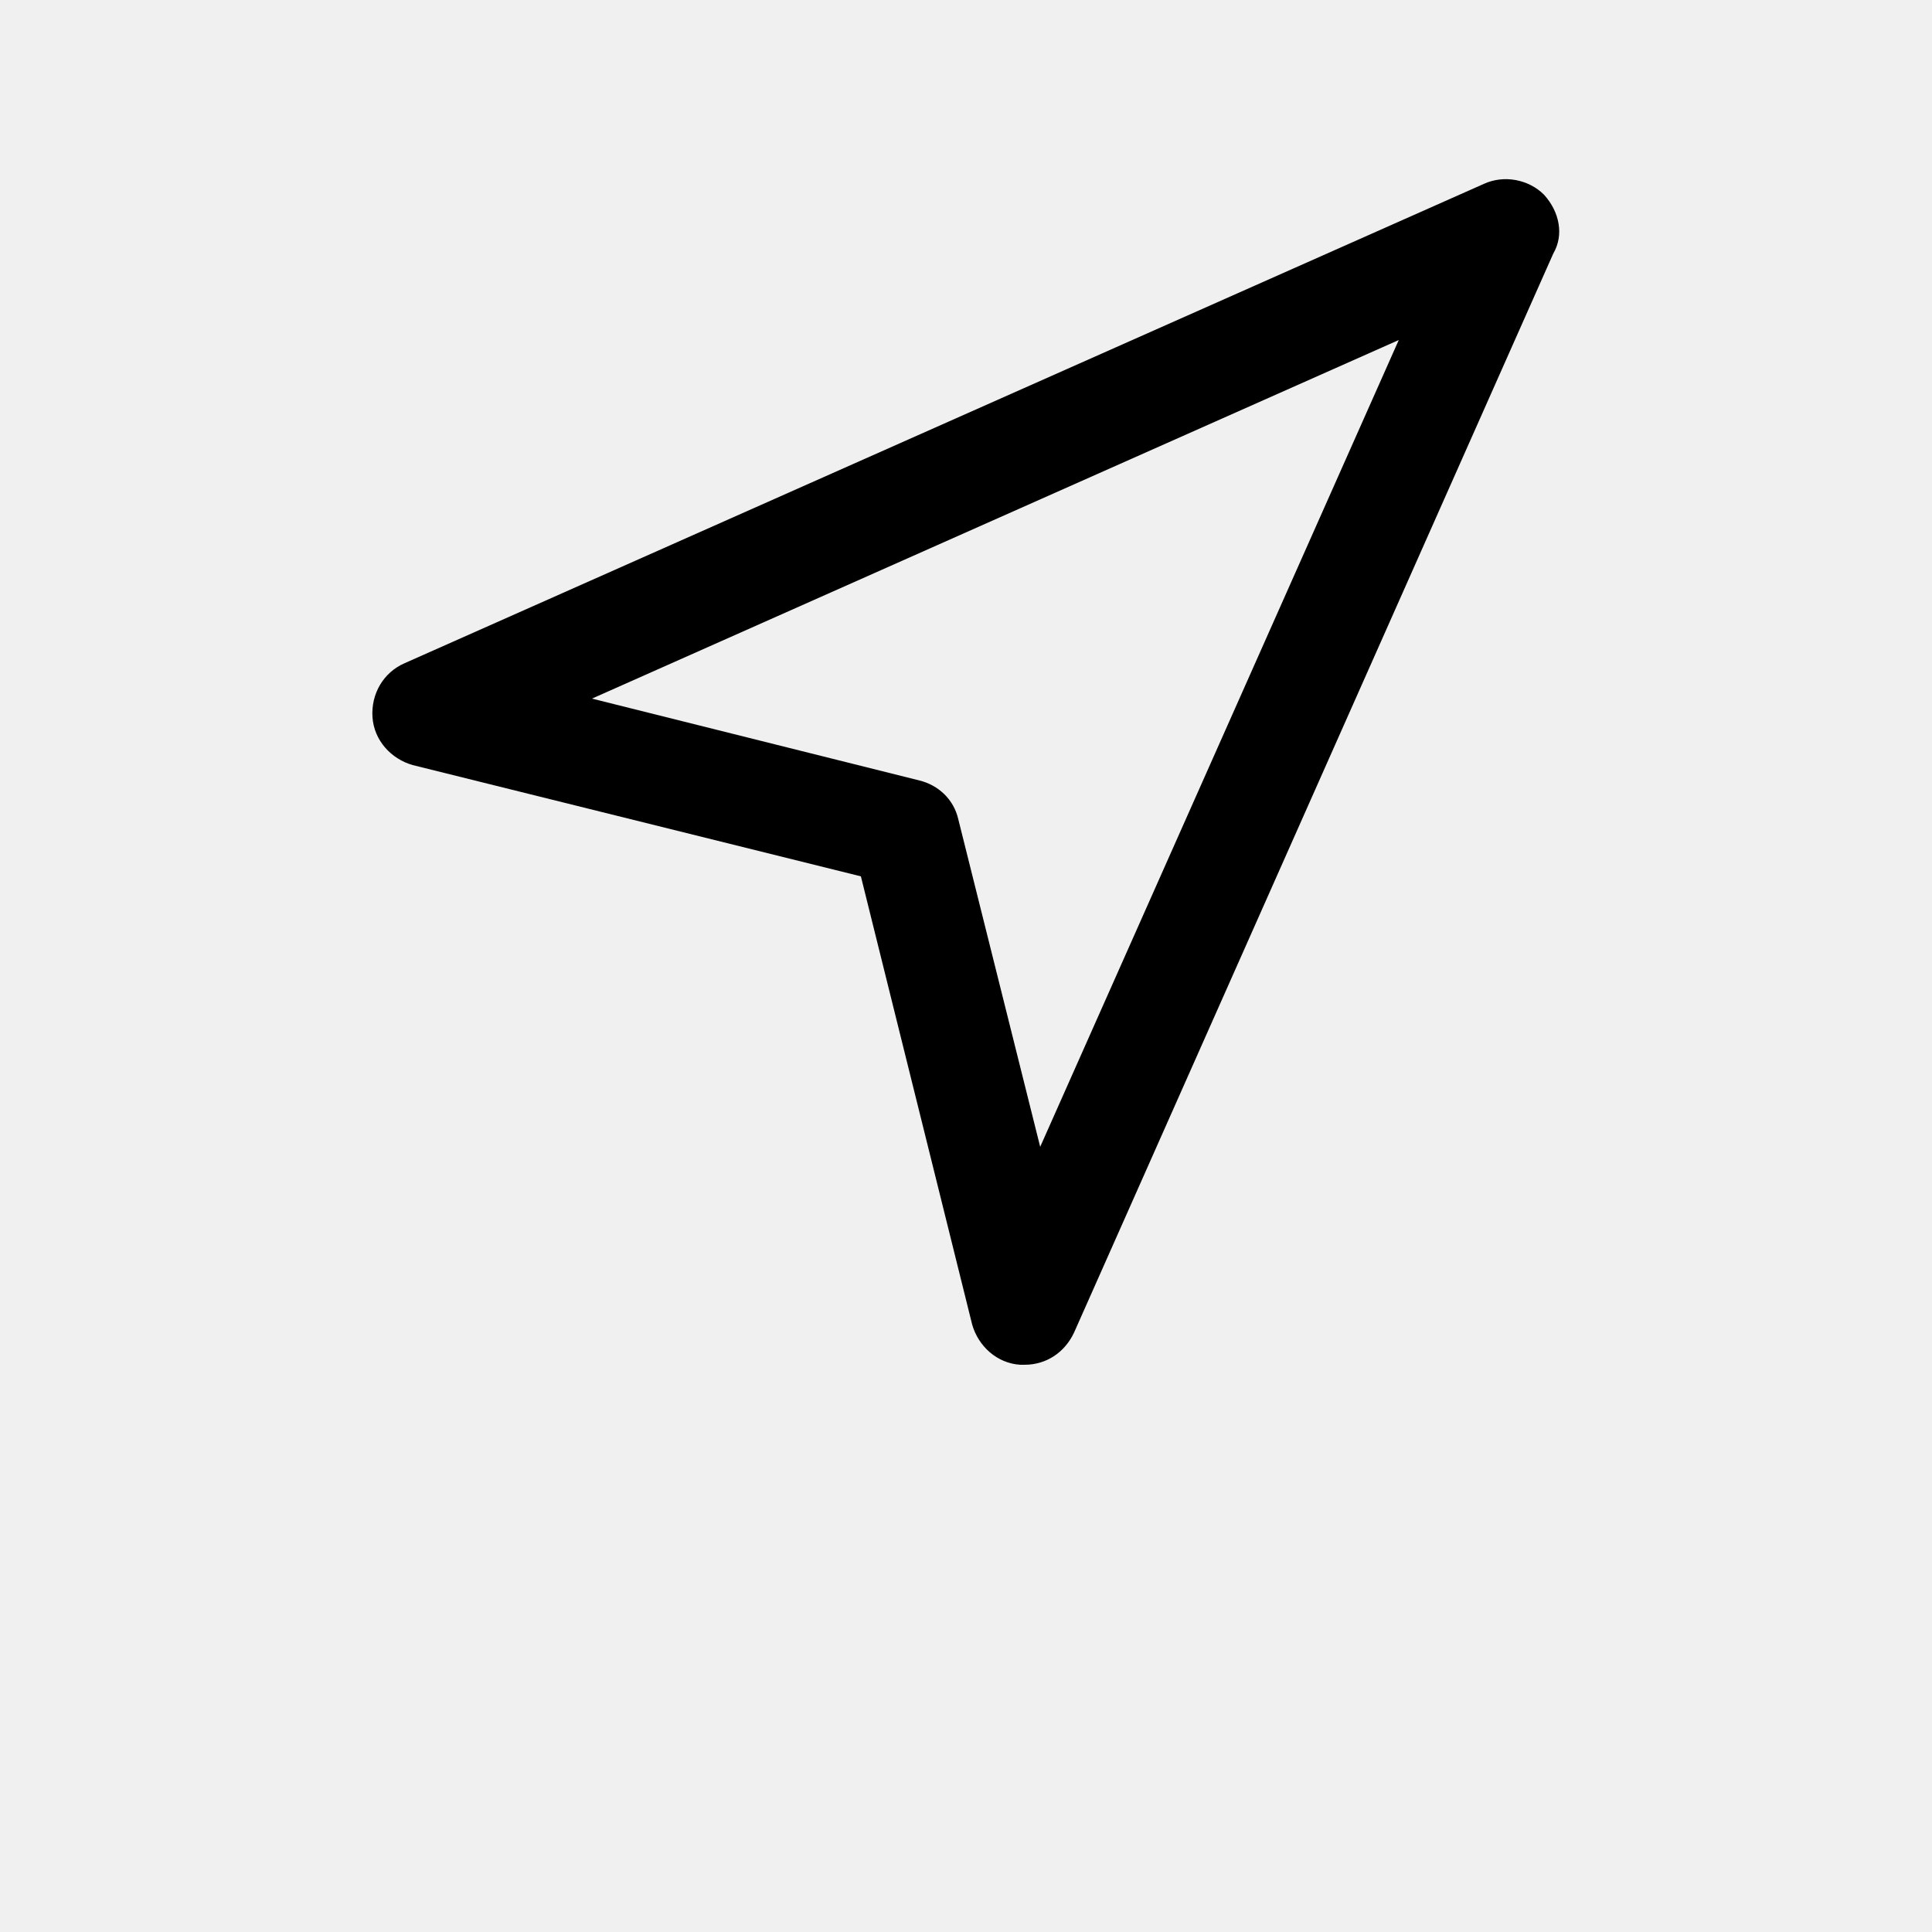
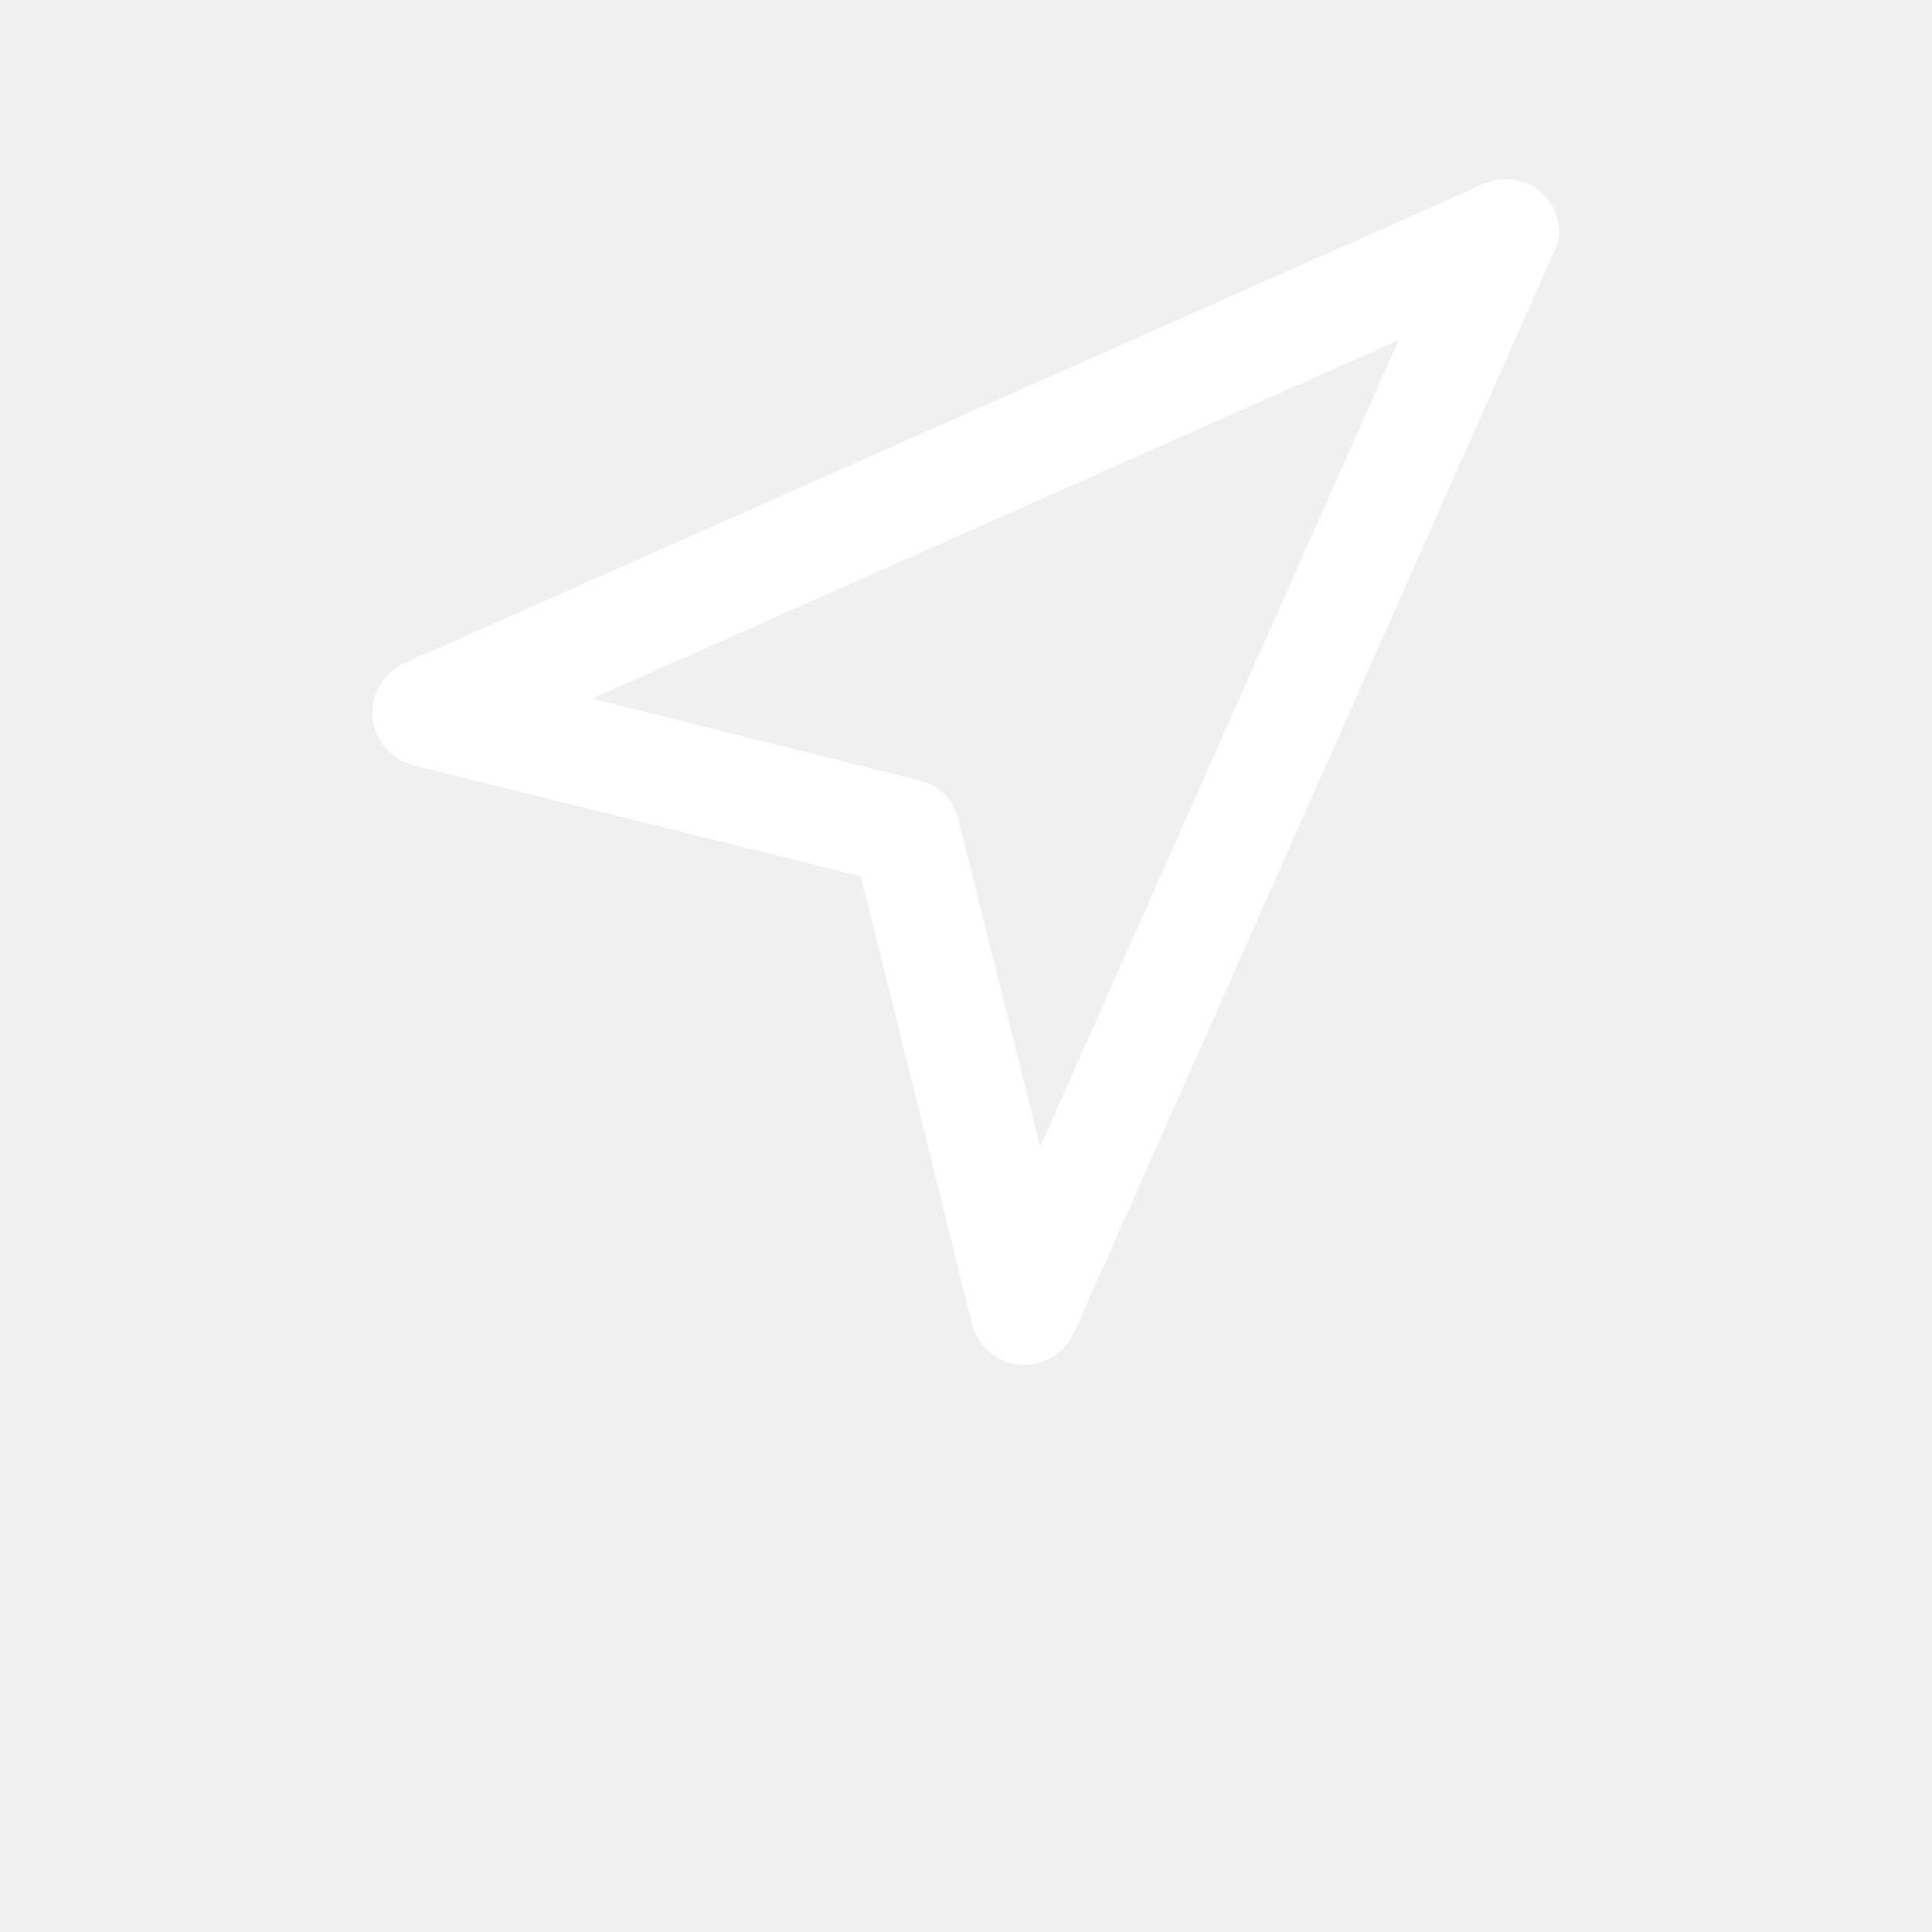
- <svg xmlns="http://www.w3.org/2000/svg" width="34" height="34" version="1.1" viewBox="0 0 700 700">
-   <defs>
-     <symbol id="v" overflow="visible">
-       <path d="m18.766-1.125c-0.969 0.5-1.98 0.875-3.031 1.125-1.043 0.258-2.137 0.391-3.281 0.391-3.398 0-6.09-0.945-8.078-2.844-1.992-1.906-2.984-4.484-2.984-7.734 0-3.258 0.992-5.836 2.984-7.734 1.988-1.906 4.68-2.859 8.078-2.859 1.145 0 2.238 0.133 3.281 0.391 1.051 0.25 2.062 0.625 3.031 1.125v4.219c-0.98-0.656-1.945-1.141-2.891-1.453-0.949-0.312-1.949-0.469-3-0.469-1.875 0-3.352 0.605-4.422 1.812-1.074 1.199-1.609 2.856-1.609 4.969 0 2.106 0.535 3.762 1.609 4.969 1.07 1.199 2.547 1.797 4.422 1.797 1.051 0 2.051-0.148 3-0.453 0.945-0.312 1.91-0.801 2.891-1.469z" />
-     </symbol>
-     <symbol id="d" overflow="visible">
-       <path d="m13.734-11.141c-0.438-0.195-0.871-0.344-1.297-0.438-0.418-0.102-0.84-0.156-1.266-0.156-1.262 0-2.231 0.406-2.906 1.219-0.68 0.805-1.016 1.953-1.016 3.453v7.062h-4.891v-15.312h4.891v2.516c0.625-1 1.344-1.727 2.156-2.188 0.82-0.469 1.801-0.703 2.938-0.703 0.164 0 0.344 0.012 0.531 0.031 0.195 0.012 0.477 0.039 0.844 0.078z" />
-     </symbol>
-     <symbol id="a" overflow="visible">
-       <path d="m17.641-7.703v1.406h-11.453c0.125 1.148 0.539 2.008 1.25 2.578 0.707 0.574 1.703 0.859 2.984 0.859 1.031 0 2.082-0.148 3.156-0.453 1.082-0.312 2.191-0.773 3.328-1.391v3.766c-1.156 0.438-2.312 0.766-3.469 0.984-1.156 0.227-2.312 0.344-3.469 0.344-2.773 0-4.93-0.703-6.469-2.109-1.531-1.406-2.297-3.379-2.297-5.922 0-2.5 0.754-4.461 2.266-5.891 1.508-1.438 3.582-2.156 6.219-2.156 2.406 0 4.332 0.73 5.781 2.188 1.445 1.449 2.172 3.383 2.172 5.797zm-5.031-1.625c0-0.926-0.273-1.672-0.812-2.234-0.543-0.57-1.25-0.859-2.125-0.859-0.949 0-1.719 0.266-2.312 0.797s-0.965 1.297-1.109 2.297z" />
-     </symbol>
-     <symbol id="m" overflow="visible">
-       <path d="m9.219-6.891c-1.023 0-1.793 0.172-2.312 0.516-0.512 0.344-0.766 0.855-0.766 1.531 0 0.625 0.207 1.117 0.625 1.469 0.414 0.344 0.988 0.516 1.719 0.516 0.926 0 1.703-0.328 2.328-0.984 0.633-0.664 0.953-1.492 0.953-2.484v-0.562zm7.469-1.844v8.734h-4.922v-2.266c-0.656 0.93-1.398 1.605-2.219 2.031-0.824 0.414-1.824 0.625-3 0.625-1.586 0-2.871-0.457-3.859-1.375-0.992-0.926-1.484-2.129-1.484-3.609 0-1.789 0.613-3.102 1.844-3.938 1.238-0.844 3.18-1.266 5.828-1.266h2.891v-0.391c0-0.77-0.309-1.332-0.922-1.688-0.617-0.363-1.57-0.547-2.859-0.547-1.055 0-2.031 0.105-2.938 0.312-0.898 0.211-1.73 0.523-2.5 0.938v-3.734c1.039-0.25 2.086-0.441 3.141-0.578 1.062-0.133 2.125-0.203 3.188-0.203 2.758 0 4.75 0.547 5.969 1.641 1.227 1.086 1.844 2.856 1.844 5.312z" />
-     </symbol>
-     <symbol id="c" overflow="visible">
-       <path d="m7.703-19.656v4.344h5.047v3.5h-5.047v6.5c0 0.711 0.141 1.188 0.422 1.438s0.836 0.375 1.672 0.375h2.516v3.5h-4.188c-1.938 0-3.312-0.398-4.125-1.203-0.805-0.812-1.203-2.18-1.203-4.109v-6.5h-2.422v-3.5h2.422v-4.344z" />
-     </symbol>
-     <symbol id="l" overflow="visible">
-       <path d="m12.766-13.078v-8.203h4.922v21.281h-4.922v-2.219c-0.668 0.906-1.406 1.57-2.219 1.984s-1.758 0.625-2.828 0.625c-1.887 0-3.434-0.75-4.641-2.25-1.211-1.5-1.812-3.426-1.812-5.781 0-2.363 0.602-4.297 1.812-5.797 1.207-1.5 2.754-2.25 4.641-2.25 1.062 0 2 0.215 2.812 0.641 0.82 0.43 1.566 1.086 2.234 1.969zm-3.219 9.922c1.039 0 1.836-0.379 2.391-1.141 0.551-0.77 0.828-1.883 0.828-3.344 0-1.457-0.277-2.566-0.828-3.328-0.555-0.77-1.352-1.156-2.391-1.156-1.043 0-1.84 0.387-2.391 1.156-0.555 0.762-0.828 1.871-0.828 3.328 0 1.461 0.273 2.574 0.828 3.344 0.551 0.762 1.348 1.141 2.391 1.141z" />
-     </symbol>
-     <symbol id="k" overflow="visible">
-       <path d="m10.5-3.156c1.051 0 1.852-0.379 2.406-1.141 0.551-0.77 0.828-1.883 0.828-3.344 0-1.457-0.277-2.566-0.828-3.328-0.555-0.77-1.355-1.156-2.406-1.156-1.055 0-1.859 0.387-2.422 1.156-0.555 0.773-0.828 1.883-0.828 3.328 0 1.449 0.273 2.559 0.828 3.328 0.562 0.773 1.367 1.156 2.422 1.156zm-3.25-9.922c0.676-0.883 1.422-1.539 2.234-1.969 0.82-0.426 1.766-0.641 2.828-0.641 1.895 0 3.445 0.75 4.656 2.25 1.207 1.5 1.812 3.434 1.812 5.797 0 2.356-0.605 4.281-1.812 5.781-1.211 1.5-2.762 2.25-4.656 2.25-1.062 0-2.008-0.211-2.828-0.625-0.812-0.426-1.559-1.086-2.234-1.984v2.219h-4.891v-21.281h4.891z" />
-     </symbol>
-     <symbol id="j" overflow="visible">
-       <path d="m0.344-15.312h4.891l4.125 10.391 3.5-10.391h4.891l-6.438 16.766c-0.648 1.695-1.402 2.883-2.266 3.562-0.867 0.688-2 1.031-3.406 1.031h-2.844v-3.219h1.531c0.832 0 1.438-0.137 1.812-0.406 0.383-0.262 0.68-0.73 0.891-1.406l0.141-0.422z" />
-     </symbol>
-     <symbol id="i" overflow="visible">
-       <path d="m20.922-1.516c-1.312 0.637-2.68 1.117-4.094 1.438-1.406 0.312-2.867 0.469-4.375 0.469-3.398 0-6.09-0.945-8.078-2.844-1.992-1.906-2.984-4.484-2.984-7.734 0-3.289 1.008-5.879 3.031-7.766 2.031-1.883 4.805-2.828 8.328-2.828 1.352 0 2.648 0.133 3.891 0.391 1.25 0.25 2.426 0.625 3.531 1.125v4.219c-1.148-0.645-2.281-1.125-3.406-1.438-1.125-0.32-2.25-0.484-3.375-0.484-2.106 0-3.727 0.59-4.859 1.766-1.125 1.168-1.688 2.84-1.688 5.016 0 2.156 0.547 3.824 1.641 5 1.094 1.18 2.644 1.766 4.656 1.766 0.539 0 1.047-0.031 1.516-0.094 0.477-0.07 0.898-0.18 1.266-0.328v-3.969h-3.203v-3.516h8.203z" />
-     </symbol>
-     <symbol id="e" overflow="visible">
-       <path d="m17.75-9.328v9.328h-4.922v-7.141c0-1.32-0.031-2.234-0.094-2.734s-0.168-0.867-0.312-1.109c-0.188-0.312-0.449-0.555-0.781-0.734-0.324-0.176-0.695-0.266-1.109-0.266-1.023 0-1.824 0.398-2.406 1.188-0.586 0.781-0.875 1.871-0.875 3.266v7.531h-4.891v-15.312h4.891v2.234c0.738-0.883 1.52-1.539 2.344-1.969 0.832-0.426 1.75-0.641 2.75-0.641 1.77 0 3.113 0.547 4.031 1.641 0.914 1.086 1.375 2.656 1.375 4.719z" />
-     </symbol>
-     <symbol id="u" overflow="visible">
-       <path d="m2.359-15.312h4.891v15.312h-4.891zm0-5.969h4.891v4h-4.891z" />
-     </symbol>
-     <symbol id="h" overflow="visible">
-       <path d="m2.188-5.969v-9.344h4.922v1.531c0 0.836-0.008 1.875-0.016 3.125-0.012 1.25-0.016 2.086-0.016 2.5 0 1.242 0.031 2.133 0.094 2.672 0.07 0.543 0.18 0.934 0.328 1.172 0.207 0.324 0.473 0.574 0.797 0.75 0.32 0.168 0.691 0.25 1.109 0.25 1.02 0 1.82-0.391 2.406-1.172 0.582-0.781 0.875-1.867 0.875-3.266v-7.562h4.891v15.312h-4.891v-2.219c-0.742 0.898-1.523 1.559-2.344 1.984-0.824 0.414-1.734 0.625-2.734 0.625-1.762 0-3.106-0.539-4.031-1.625-0.93-1.082-1.391-2.66-1.391-4.734z" />
-     </symbol>
-     <symbol id="g" overflow="visible">
-       <path d="m14.312-14.828v3.719c-1.043-0.438-2.055-0.766-3.031-0.984-0.98-0.219-1.902-0.328-2.766-0.328-0.93 0-1.621 0.117-2.078 0.344-0.449 0.23-0.672 0.59-0.672 1.078 0 0.387 0.172 0.684 0.516 0.891 0.344 0.211 0.957 0.367 1.844 0.469l0.859 0.125c2.508 0.324 4.195 0.852 5.062 1.578 0.863 0.73 1.297 1.871 1.297 3.422 0 1.637-0.605 2.867-1.812 3.688-1.199 0.812-2.992 1.219-5.375 1.219-1.023 0-2.074-0.078-3.156-0.234-1.074-0.156-2.18-0.395-3.312-0.719v-3.719c0.969 0.48 1.961 0.84 2.984 1.078 1.031 0.23 2.078 0.344 3.141 0.344 0.957 0 1.676-0.129 2.156-0.391 0.477-0.27 0.719-0.664 0.719-1.188 0-0.438-0.168-0.758-0.5-0.969-0.336-0.219-0.996-0.383-1.984-0.5l-0.859-0.109c-2.18-0.27-3.703-0.773-4.578-1.516-0.875-0.738-1.312-1.859-1.312-3.359 0-1.625 0.551-2.828 1.656-3.609 1.113-0.789 2.82-1.188 5.125-1.188 0.895 0 1.836 0.074 2.828 0.219 1 0.137 2.082 0.352 3.25 0.641z" />
-     </symbol>
-     <symbol id="t" overflow="visible">
-       <path d="m2.578-20.406h5.25v20.406h-5.25z" />
-     </symbol>
-     <symbol id="f" overflow="visible">
-       <path d="m14.719-14.828v3.984c-0.656-0.457-1.324-0.797-2-1.016-0.668-0.219-1.359-0.328-2.078-0.328-1.367 0-2.434 0.402-3.203 1.203-0.762 0.793-1.141 1.906-1.141 3.344 0 1.43 0.379 2.543 1.141 3.344 0.77 0.793 1.836 1.188 3.203 1.188 0.758 0 1.484-0.109 2.172-0.328 0.688-0.227 1.32-0.566 1.906-1.016v4c-0.762 0.281-1.539 0.488-2.328 0.625-0.781 0.145-1.574 0.219-2.375 0.219-2.762 0-4.922-0.707-6.484-2.125-1.555-1.414-2.328-3.383-2.328-5.906 0-2.531 0.773-4.504 2.328-5.922 1.562-1.414 3.723-2.125 6.484-2.125 0.801 0 1.594 0.074 2.375 0.219 0.781 0.137 1.555 0.352 2.328 0.641z" />
-     </symbol>
-     <symbol id="b" overflow="visible">
-       <path d="m9.641-12.188c-1.086 0-1.914 0.391-2.484 1.172-0.574 0.781-0.859 1.906-0.859 3.375s0.285 2.594 0.859 3.375c0.57 0.773 1.398 1.156 2.484 1.156 1.062 0 1.875-0.383 2.438-1.156 0.57-0.781 0.859-1.906 0.859-3.375s-0.289-2.594-0.859-3.375c-0.562-0.781-1.375-1.172-2.438-1.172zm0-3.5c2.633 0 4.691 0.715 6.172 2.141 1.477 1.418 2.219 3.387 2.219 5.906 0 2.512-0.742 4.481-2.219 5.906-1.48 1.418-3.539 2.125-6.172 2.125-2.648 0-4.715-0.707-6.203-2.125-1.492-1.426-2.234-3.394-2.234-5.906 0-2.519 0.742-4.488 2.234-5.906 1.488-1.426 3.555-2.141 6.203-2.141z" />
-     </symbol>
-     <symbol id="s" overflow="visible">
-       <path d="m12.422-21.281v3.219h-2.703c-0.688 0-1.172 0.125-1.453 0.375-0.273 0.25-0.406 0.688-0.406 1.312v1.062h4.188v3.5h-4.188v11.812h-4.891v-11.812h-2.438v-3.5h2.438v-1.062c0-1.664 0.461-2.898 1.391-3.703 0.926-0.801 2.367-1.203 4.328-1.203z" />
-     </symbol>
-     <symbol id="r" overflow="visible">
-       <path d="m16.547-12.766c0.613-0.945 1.348-1.672 2.203-2.172 0.852-0.5 1.789-0.75 2.812-0.75 1.758 0 3.098 0.547 4.016 1.641 0.926 1.086 1.391 2.656 1.391 4.719v9.328h-4.922v-7.984-0.359c0.008-0.133 0.016-0.32 0.016-0.562 0-1.082-0.164-1.863-0.484-2.344-0.312-0.488-0.824-0.734-1.531-0.734-0.93 0-1.648 0.387-2.156 1.156-0.512 0.762-0.773 1.867-0.781 3.312v7.516h-4.922v-7.984c0-1.695-0.148-2.785-0.438-3.266-0.293-0.488-0.812-0.734-1.562-0.734-0.938 0-1.664 0.387-2.172 1.156-0.512 0.762-0.766 1.859-0.766 3.297v7.531h-4.922v-15.312h4.922v2.234c0.602-0.863 1.289-1.516 2.062-1.953 0.781-0.438 1.641-0.656 2.578-0.656 1.062 0 2 0.258 2.812 0.766 0.812 0.512 1.426 1.23 1.844 2.156z" />
-     </symbol>
-     <symbol id="q" overflow="visible">
-       <path d="m17.75-9.328v9.328h-4.922v-7.109c0-1.344-0.031-2.266-0.094-2.766s-0.168-0.867-0.312-1.109c-0.188-0.312-0.449-0.555-0.781-0.734-0.324-0.176-0.695-0.266-1.109-0.266-1.023 0-1.824 0.398-2.406 1.188-0.586 0.781-0.875 1.871-0.875 3.266v7.531h-4.891v-21.281h4.891v8.203c0.738-0.883 1.52-1.539 2.344-1.969 0.832-0.426 1.75-0.641 2.75-0.641 1.77 0 3.113 0.547 4.031 1.641 0.914 1.086 1.375 2.656 1.375 4.719z" />
-     </symbol>
-     <symbol id="p" overflow="visible">
-       <path d="m2.578-20.406h5.875l7.422 14v-14h4.984v20.406h-5.875l-7.422-14v14h-4.984z" />
-     </symbol>
-     <symbol id="o" overflow="visible">
-       <path d="m2.578-20.406h8.734c2.594 0 4.582 0.578 5.969 1.734 1.395 1.148 2.094 2.789 2.094 4.922 0 2.137-0.699 3.781-2.094 4.938-1.387 1.156-3.375 1.734-5.969 1.734h-3.484v7.078h-5.25zm5.25 3.812v5.703h2.922c1.02 0 1.805-0.25 2.359-0.75 0.562-0.5 0.844-1.203 0.844-2.109 0-0.914-0.281-1.617-0.844-2.109-0.555-0.488-1.34-0.734-2.359-0.734z" />
-     </symbol>
-     <symbol id="n" overflow="visible">
-       <path d="m2.359-15.312h4.891v15.031c0 2.051-0.496 3.617-1.484 4.703-0.98 1.082-2.406 1.625-4.281 1.625h-2.422v-3.219h0.859c0.926 0 1.562-0.211 1.906-0.625 0.352-0.418 0.531-1.246 0.531-2.484zm0-5.969h4.891v4h-4.891z" />
-     </symbol>
-   </defs>
+ <svg xmlns="http://www.w3.org/2000/svg" width="24" height="24" version="1.1" viewBox="0 0 700 700">
  <g>
-     <path d="m559.44 70.559c-5.602-5.602-14.559-7.281-21.84-3.922l-390.88 173.6c-7.84 3.359-12.32 11.199-11.762 19.602 0.559 8.398 6.719 15.121 14.559 17.359l162.4 40.32 40.32 162.4c2.238 7.84 8.961 14 17.359 14.559h1.68c7.84 0 14.559-4.481 17.922-11.762l173.6-390.88c3.918-6.715 2.238-15.117-3.359-21.277zm-182.56 344.96-29.68-118.72c-1.68-7.281-7.281-12.32-14-14l-118.72-29.68 292.32-129.92z" />
+     <path fill="#fff" d="m559.44 70.559c-5.602-5.602-14.559-7.281-21.84-3.922l-390.88 173.6c-7.84 3.359-12.32 11.199-11.762 19.602 0.559 8.398 6.719 15.121 14.559 17.359l162.4 40.32 40.32 162.4c2.238 7.84 8.961 14 17.359 14.559h1.68c7.84 0 14.559-4.481 17.922-11.762l173.6-390.88c3.918-6.715 2.238-15.117-3.359-21.277zm-182.56 344.96-29.68-118.72c-1.68-7.281-7.281-12.32-14-14l-118.72-29.68 292.32-129.92z" />
  </g>
</svg>
